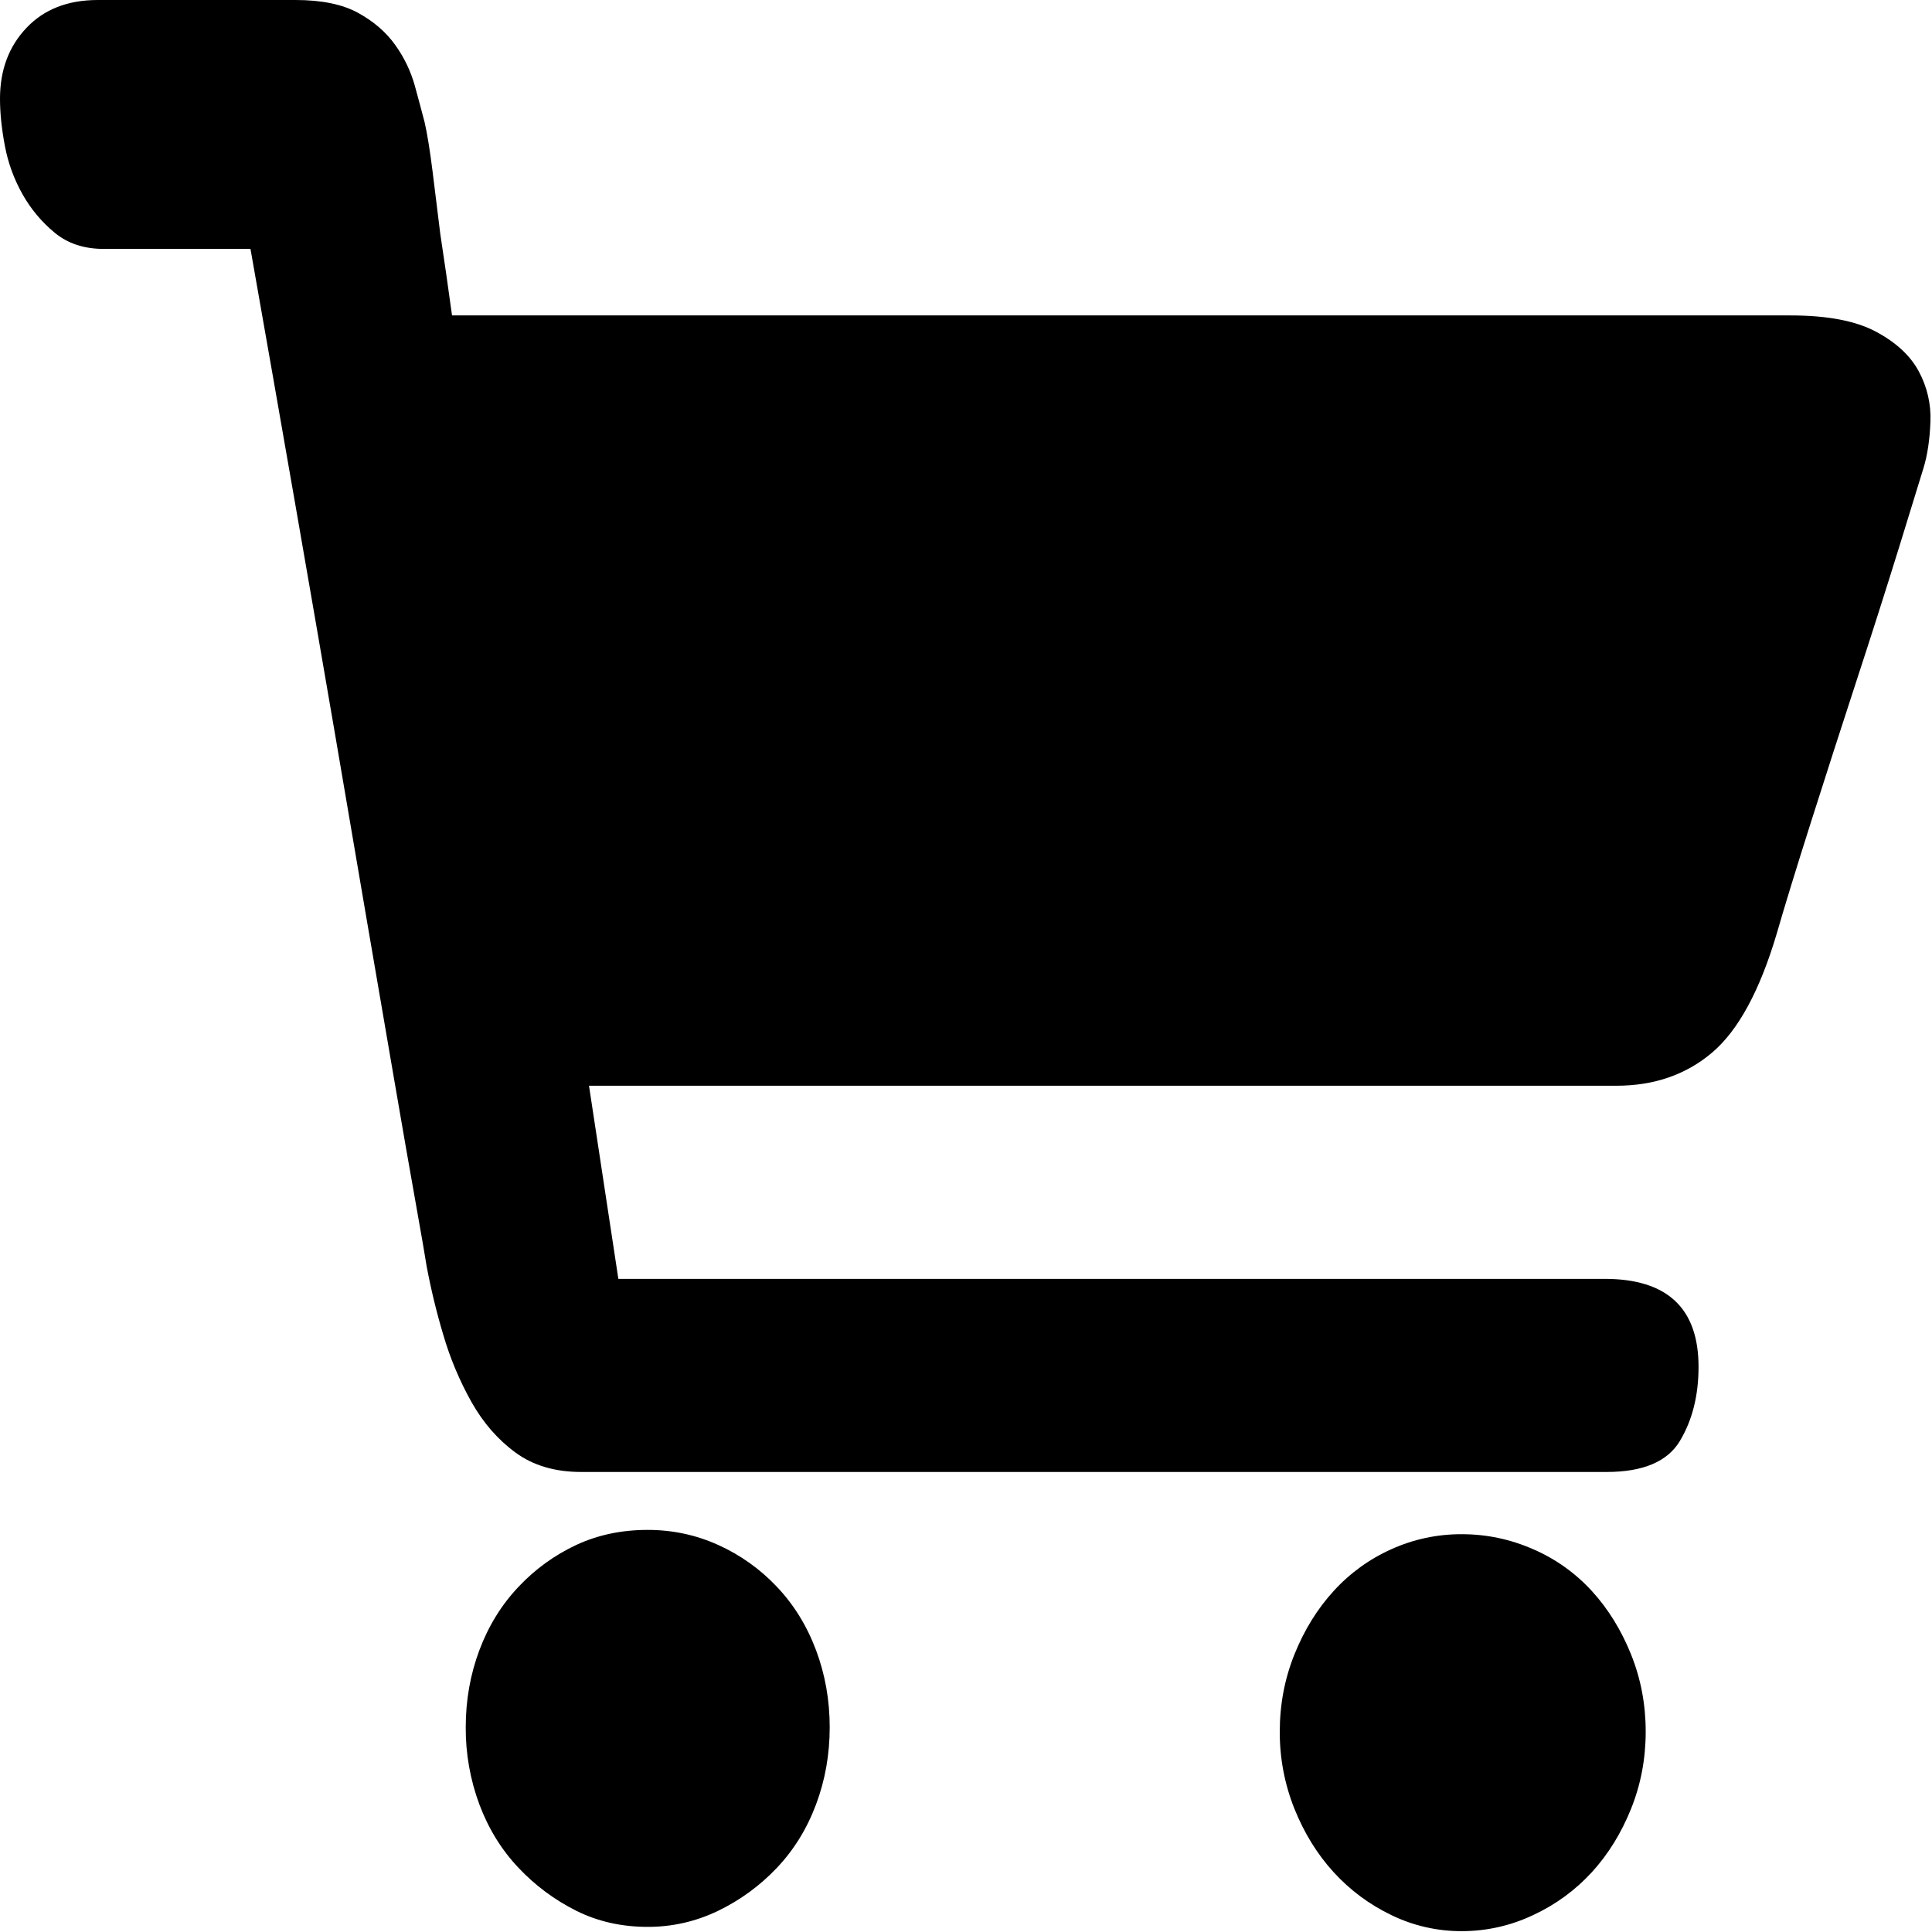
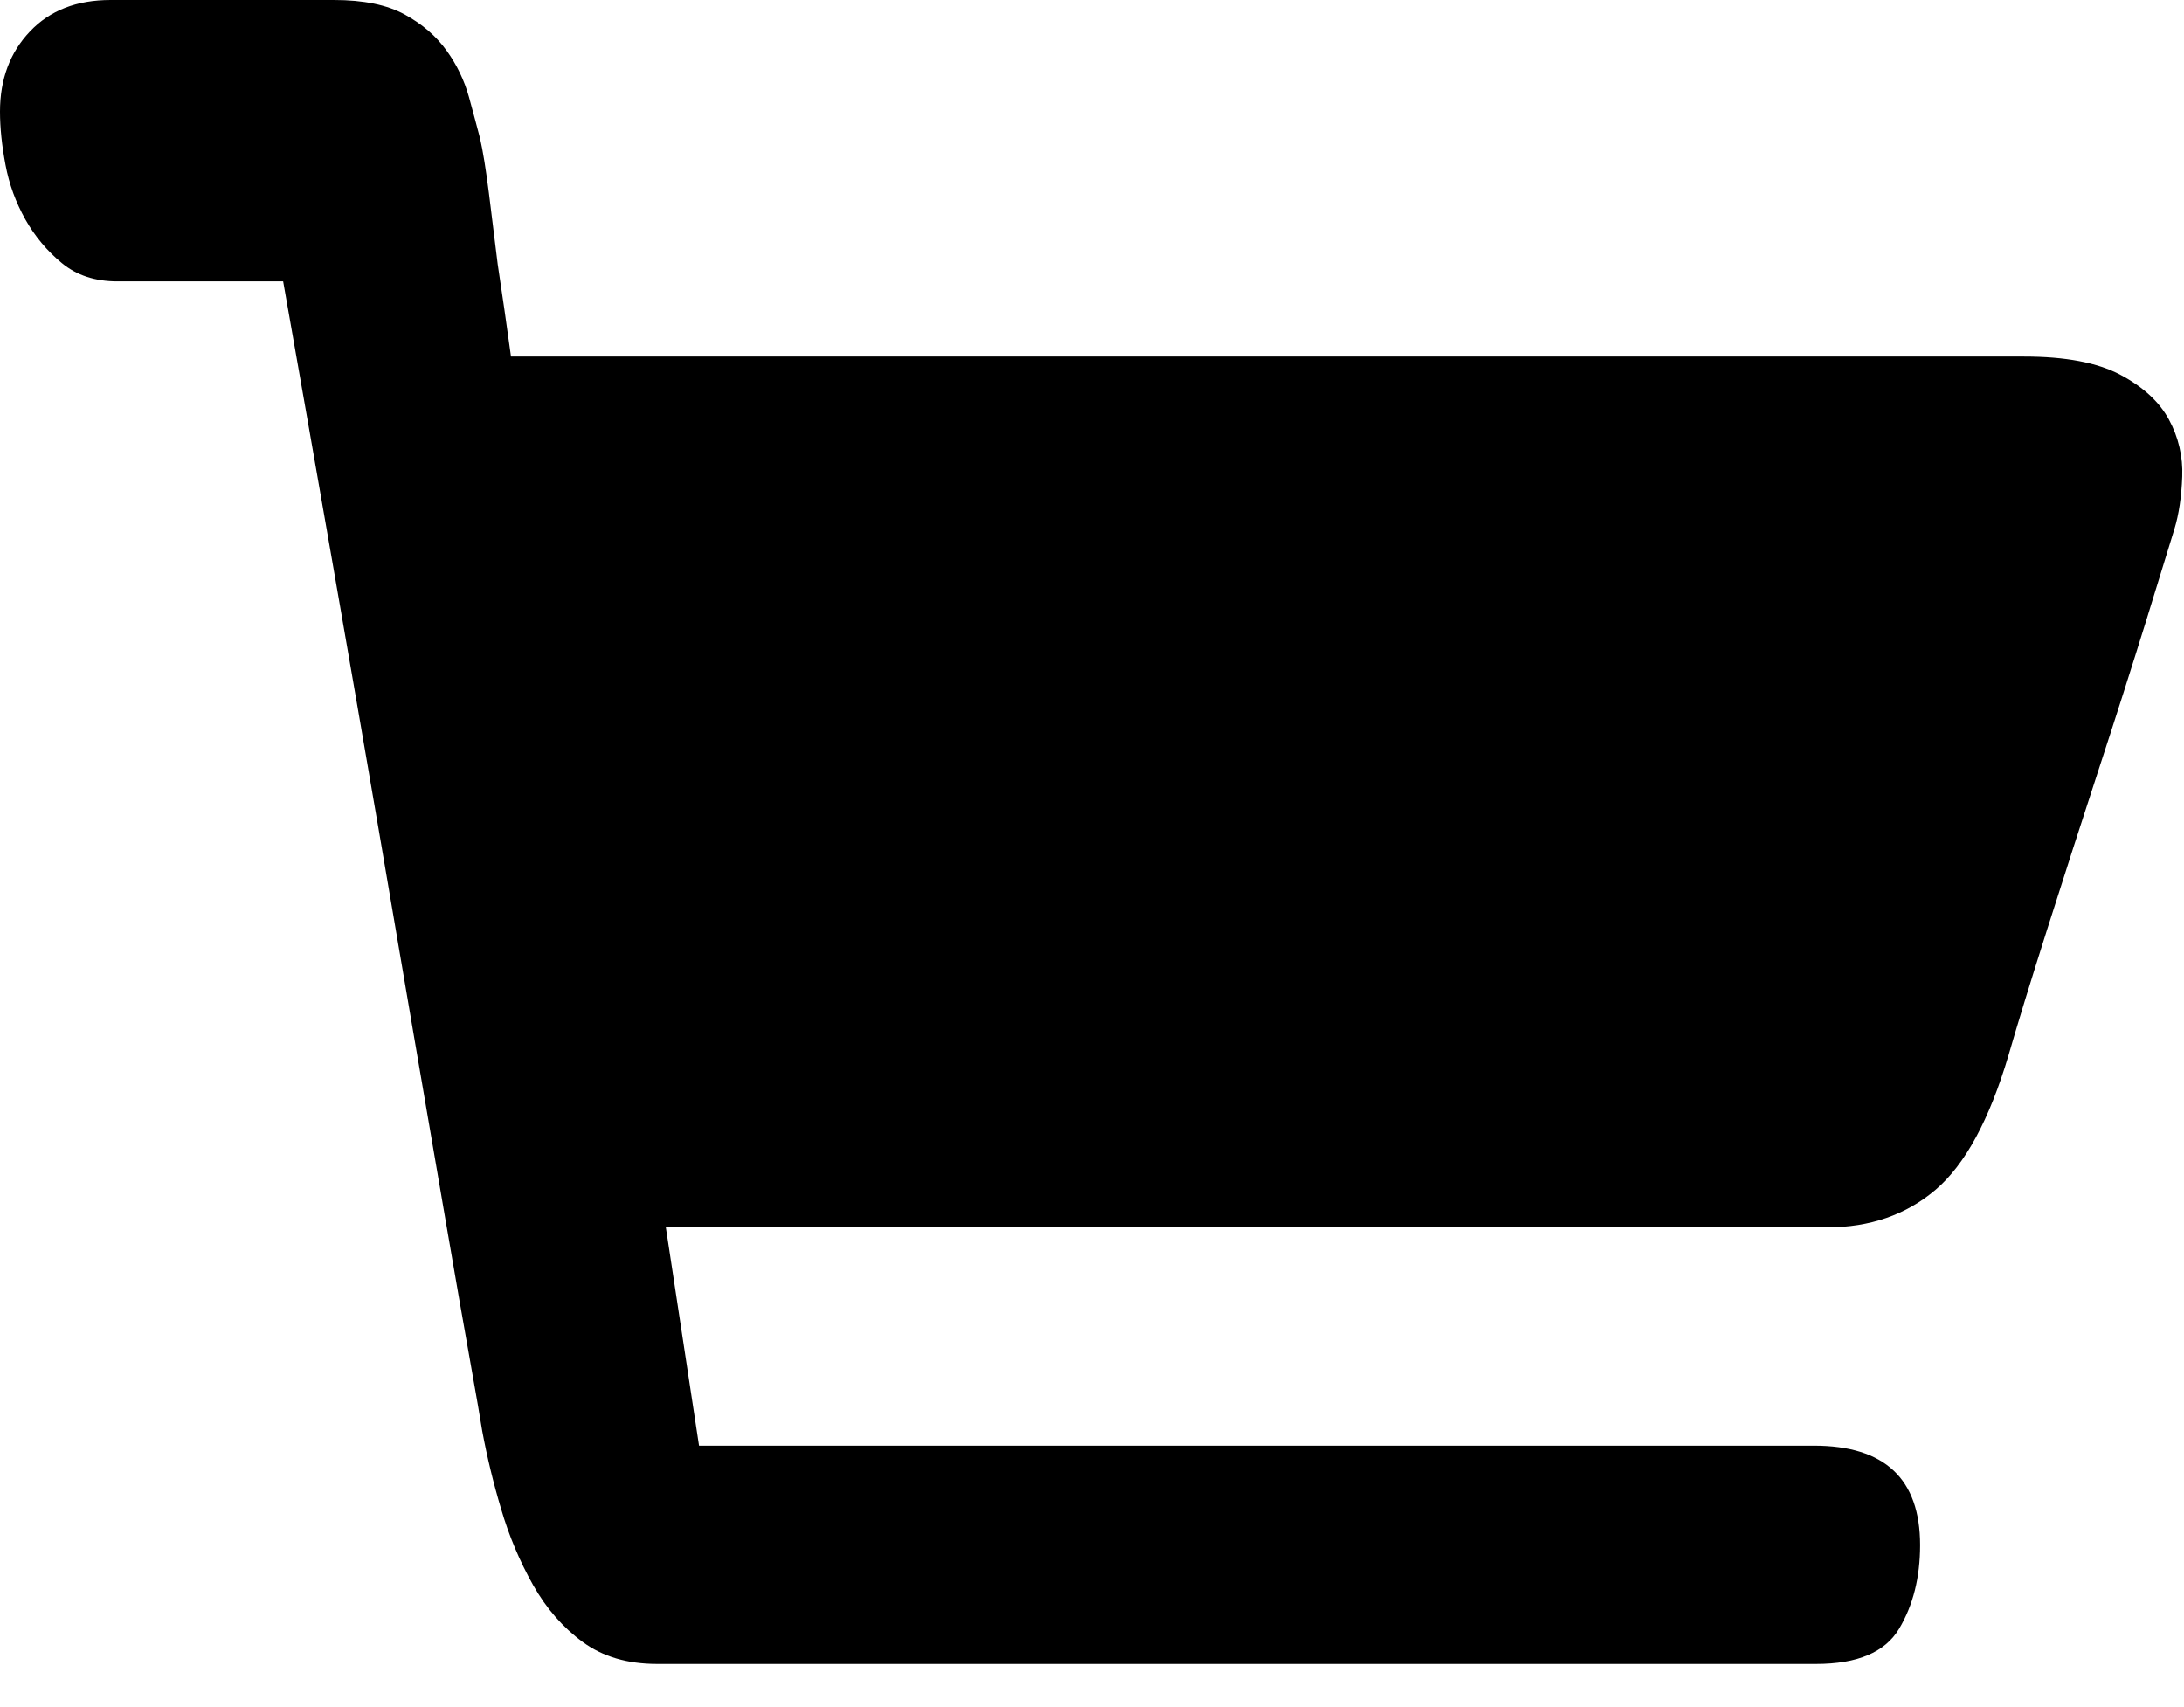
- <svg xmlns="http://www.w3.org/2000/svg" width="128" height="128">
-   <path d="M42.913 101.36c1.642 0 3.198.332 4.667.996a12.28 12.28 0 0 1 3.89 2.772c1.123 1.184 1.987 2.582 2.592 4.193.605 1.612.908 3.318.908 5.118 0 1.8-.303 3.507-.908 5.118-.605 1.611-1.469 3.01-2.593 4.194a13.3 13.3 0 0 1-3.889 2.843 10.582 10.582 0 0 1-4.667 1.066c-1.729 0-3.306-.355-4.732-1.066a13.604 13.604 0 0 1-3.825-2.843c-1.123-1.185-1.988-2.583-2.593-4.194a14.437 14.437 0 0 1-.907-5.118c0-1.8.302-3.506.907-5.118.605-1.61 1.47-3.009 2.593-4.193a12.515 12.515 0 0 1 3.825-2.772c1.426-.664 3.003-.996 4.732-.996zm53.932.285c1.643 0 3.22.331 4.733.995a11.386 11.386 0 0 1 3.889 2.772c1.08 1.185 1.945 2.583 2.593 4.194.648 1.61.972 3.317.972 5.118 0 1.8-.324 3.506-.972 5.117-.648 1.611-1.513 3.01-2.593 4.194a12.253 12.253 0 0 1-3.89 2.843 11 11 0 0 1-4.732 1.066 10.58 10.58 0 0 1-4.667-1.066 12.478 12.478 0 0 1-3.824-2.843c-1.08-1.185-1.945-2.583-2.593-4.194a13.581 13.581 0 0 1-.973-5.117c0-1.801.325-3.507.973-5.118.648-1.611 1.512-3.01 2.593-4.194a11.559 11.559 0 0 1 3.824-2.772 11.212 11.212 0 0 1 4.667-.995zm21.781-80.747c2.42 0 4.3.355 5.64 1.066 1.34.71 2.29 1.587 2.852 2.63a6.427 6.427 0 0 1 .778 3.34c-.044 1.185-.195 2.204-.454 3.057-.26.853-.8 2.606-1.62 5.26a589.268 589.268 0 0 1-2.788 8.743 1236.373 1236.373 0 0 0-3.047 9.453c-.994 3.128-1.75 5.592-2.269 7.393-1.123 3.79-2.55 6.42-4.278 7.89-1.728 1.469-3.846 2.203-6.352 2.203H39.023l1.945 12.795h65.342c4.148 0 6.223 1.943 6.223 5.828 0 1.896-.41 3.53-1.232 4.905-.821 1.374-2.442 2.061-4.862 2.061H38.505c-1.729 0-3.176-.426-4.343-1.28-1.167-.852-2.14-1.966-2.917-3.34a21.277 21.277 0 0 1-1.88-4.478 44.128 44.128 0 0 1-1.102-4.55c-.087-.568-.324-1.942-.713-4.122-.39-2.18-.865-4.904-1.426-8.174l-1.88-10.947c-.692-4.027-1.383-8.079-2.075-12.154-1.642-9.572-3.5-20.234-5.574-31.986H6.87c-1.296 0-2.377-.356-3.24-1.067a9.024 9.024 0 0 1-2.14-2.558 10.416 10.416 0 0 1-1.167-3.2C.108 8.53 0 7.488 0 6.54c0-1.896.583-3.46 1.75-4.69C2.917.615 4.494 0 6.482 0h13.095c1.728 0 3.111.284 4.148.853 1.037.569 1.858 1.28 2.463 2.132a8.548 8.548 0 0 1 1.297 2.701c.26.948.475 1.754.648 2.417.173.758.346 1.825.519 3.199.173 1.374.345 2.772.518 4.193.26 1.706.519 3.507.778 5.403h88.678z" />
+ <svg xmlns="http://www.w3.org/2000/svg" viewBox="0 0 128 100">
+   <path fill="currentColor" d="M42.913 101.36c1.642 0 3.198.332 4.667.996a12.28 12.28 0 0 1 3.89 2.772c1.123 1.184 1.987 2.582 2.592 4.193.605 1.612.908 3.318.908 5.118 0 1.8-.303 3.507-.908 5.118-.605 1.611-1.469 3.01-2.593 4.194a13.3 13.3 0 0 1-3.889 2.843 10.582 10.582 0 0 1-4.667 1.066c-1.729 0-3.306-.355-4.732-1.066a13.604 13.604 0 0 1-3.825-2.843c-1.123-1.185-1.988-2.583-2.593-4.194a14.437 14.437 0 0 1-.907-5.118c0-1.8.302-3.506.907-5.118.605-1.61 1.47-3.009 2.593-4.193a12.515 12.515 0 0 1 3.825-2.772c1.426-.664 3.003-.996 4.732-.996zm53.932.285c1.643 0 3.22.331 4.733.995a11.386 11.386 0 0 1 3.889 2.772c1.08 1.185 1.945 2.583 2.593 4.194.648 1.61.972 3.317.972 5.118 0 1.8-.324 3.506-.972 5.117-.648 1.611-1.513 3.01-2.593 4.194a12.253 12.253 0 0 1-3.89 2.843 11 11 0 0 1-4.732 1.066 10.58 10.58 0 0 1-4.667-1.066 12.478 12.478 0 0 1-3.824-2.843c-1.08-1.185-1.945-2.583-2.593-4.194a13.581 13.581 0 0 1-.973-5.117c0-1.801.325-3.507.973-5.118.648-1.611 1.512-3.01 2.593-4.194a11.559 11.559 0 0 1 3.824-2.772 11.212 11.212 0 0 1 4.667-.995zm21.781-80.747c2.42 0 4.3.355 5.64 1.066 1.34.71 2.29 1.587 2.852 2.63a6.427 6.427 0 0 1 .778 3.34c-.044 1.185-.195 2.204-.454 3.057-.26.853-.8 2.606-1.62 5.26a589.268 589.268 0 0 1-2.788 8.743 1236.373 1236.373 0 0 0-3.047 9.453c-.994 3.128-1.75 5.592-2.269 7.393-1.123 3.79-2.55 6.42-4.278 7.89-1.728 1.469-3.846 2.203-6.352 2.203H39.023l1.945 12.795h65.342c4.148 0 6.223 1.943 6.223 5.828 0 1.896-.41 3.53-1.232 4.905-.821 1.374-2.442 2.061-4.862 2.061H38.505c-1.729 0-3.176-.426-4.343-1.28-1.167-.852-2.14-1.966-2.917-3.34a21.277 21.277 0 0 1-1.88-4.478 44.128 44.128 0 0 1-1.102-4.55c-.087-.568-.324-1.942-.713-4.122-.39-2.18-.865-4.904-1.426-8.174l-1.88-10.947c-.692-4.027-1.383-8.079-2.075-12.154-1.642-9.572-3.5-20.234-5.574-31.986H6.87c-1.296 0-2.377-.356-3.24-1.067a9.024 9.024 0 0 1-2.14-2.558 10.416 10.416 0 0 1-1.167-3.2C.108 8.53 0 7.488 0 6.54c0-1.896.583-3.46 1.75-4.69C2.917.615 4.494 0 6.482 0h13.095c1.728 0 3.111.284 4.148.853 1.037.569 1.858 1.28 2.463 2.132a8.548 8.548 0 0 1 1.297 2.701c.26.948.475 1.754.648 2.417.173.758.346 1.825.519 3.199.173 1.374.345 2.772.518 4.193.26 1.706.519 3.507.778 5.403h88.678z" />
</svg>
